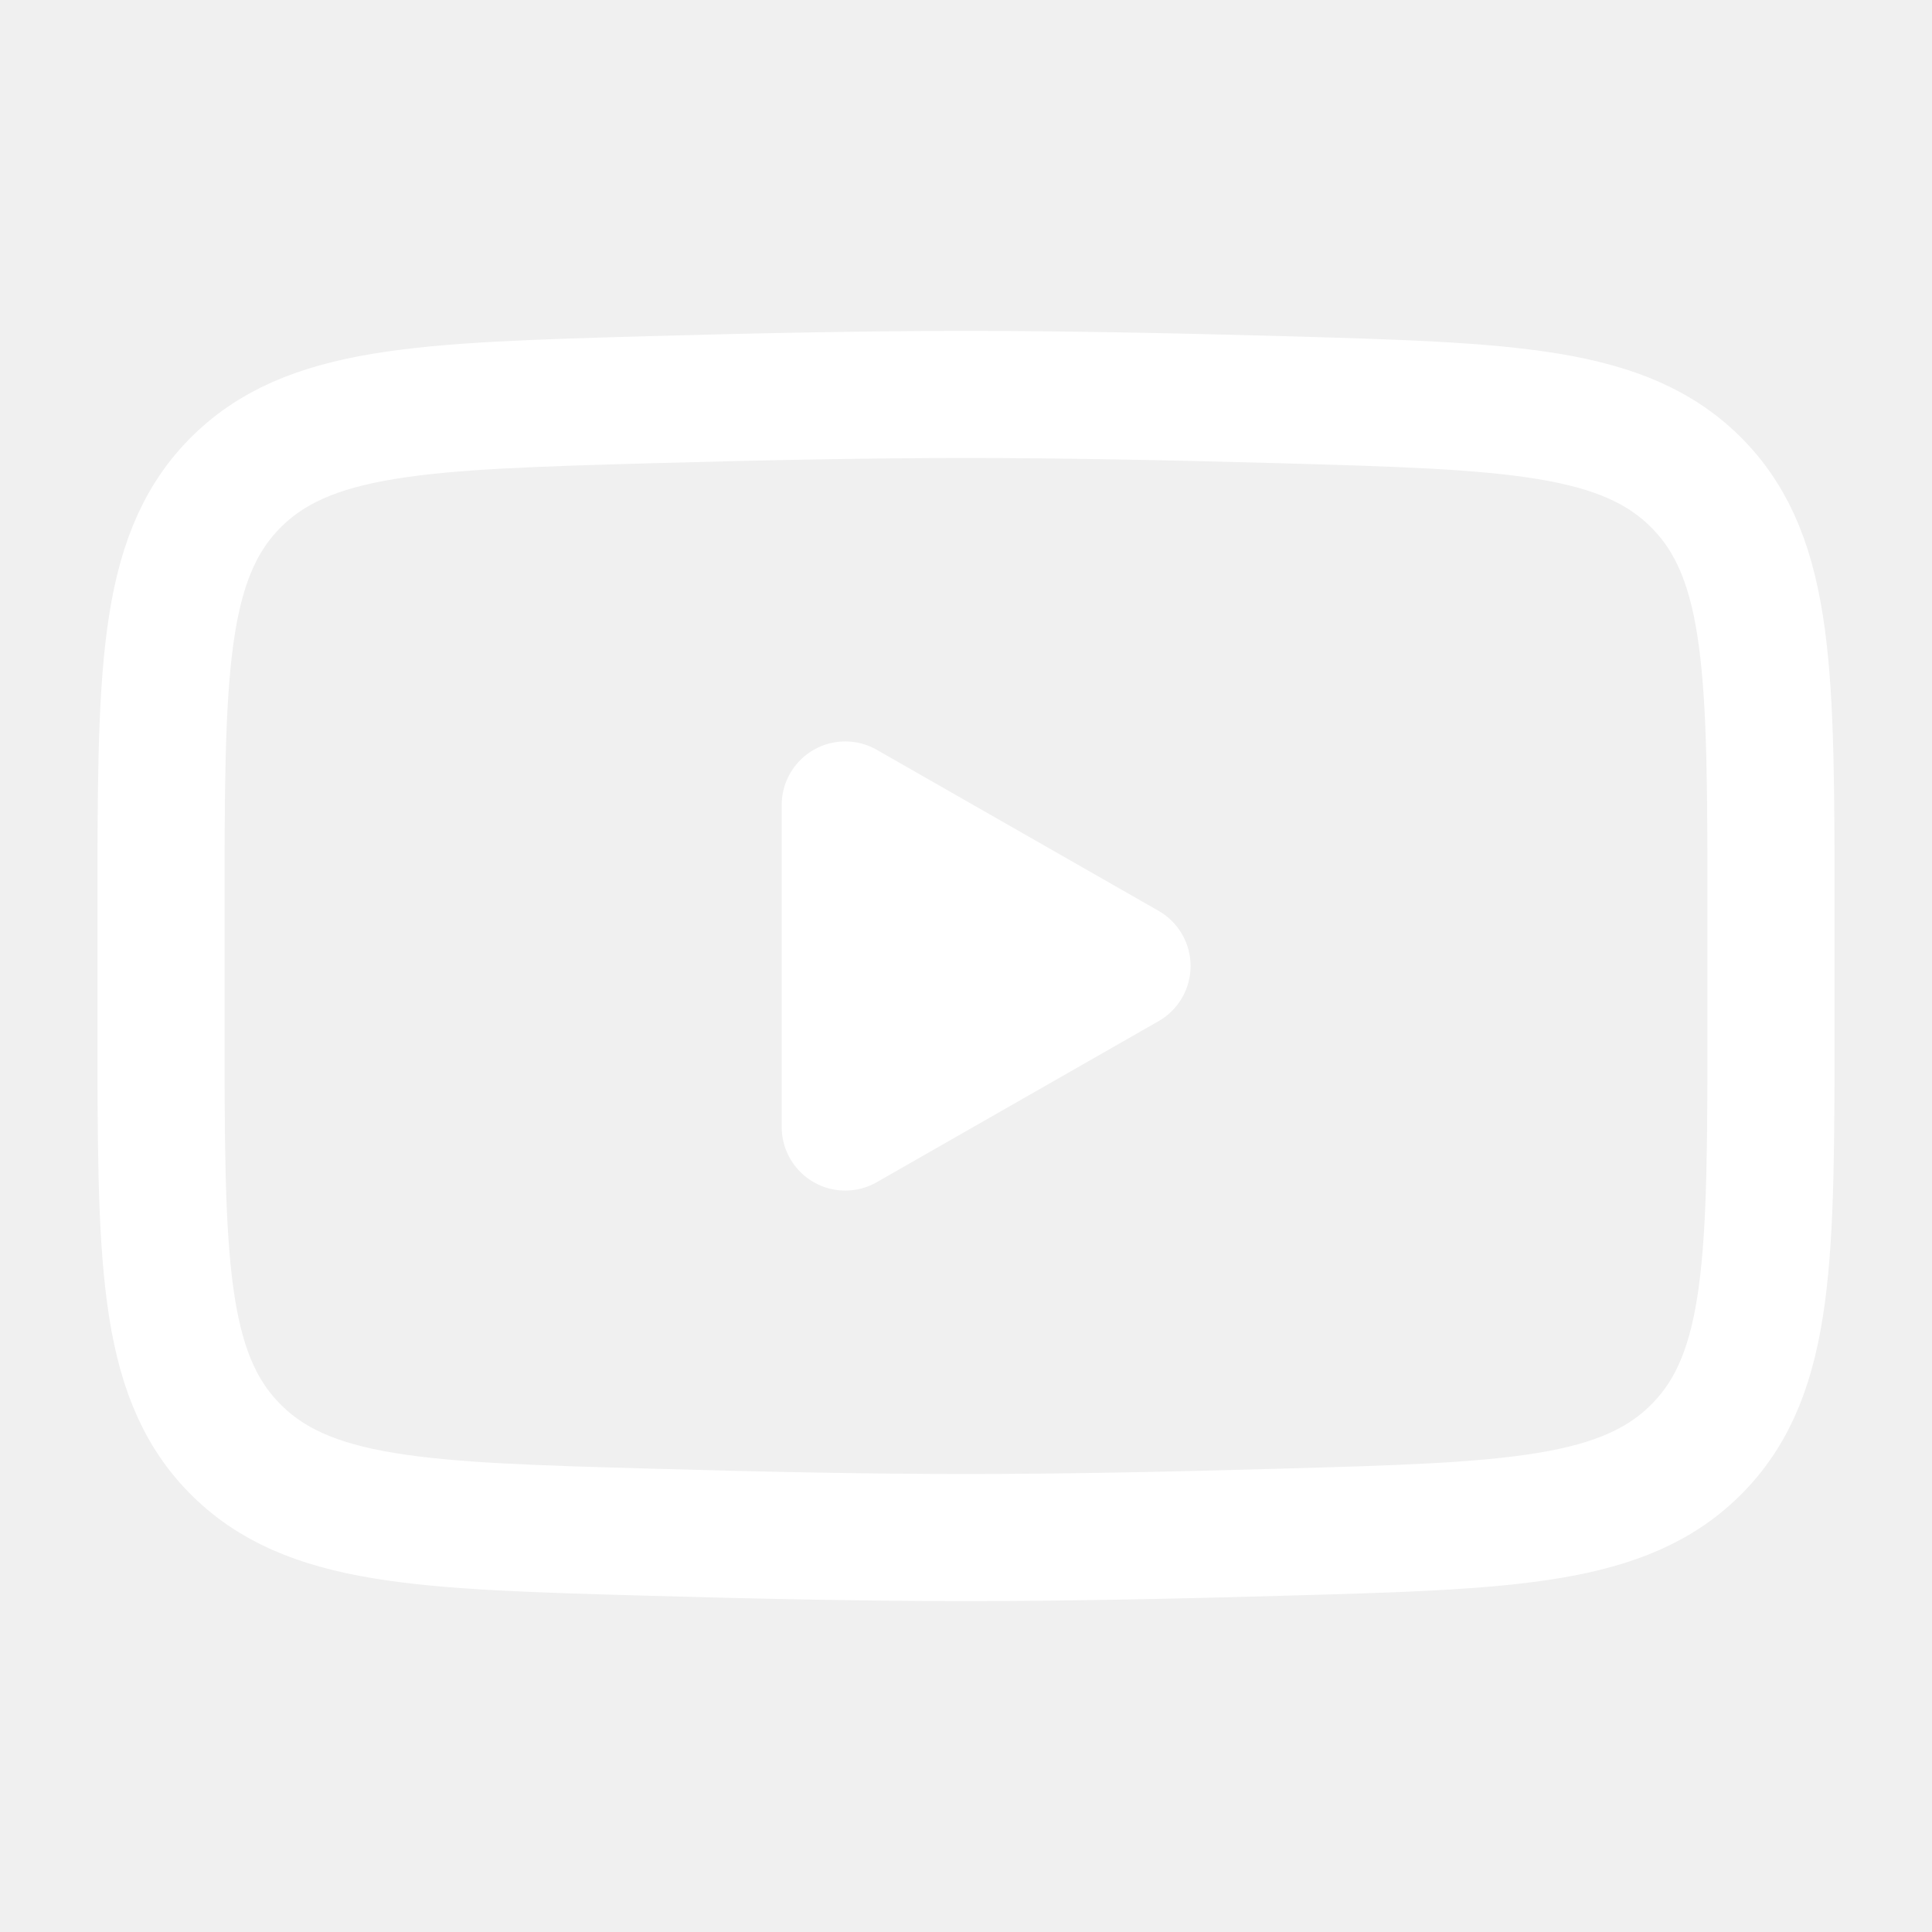
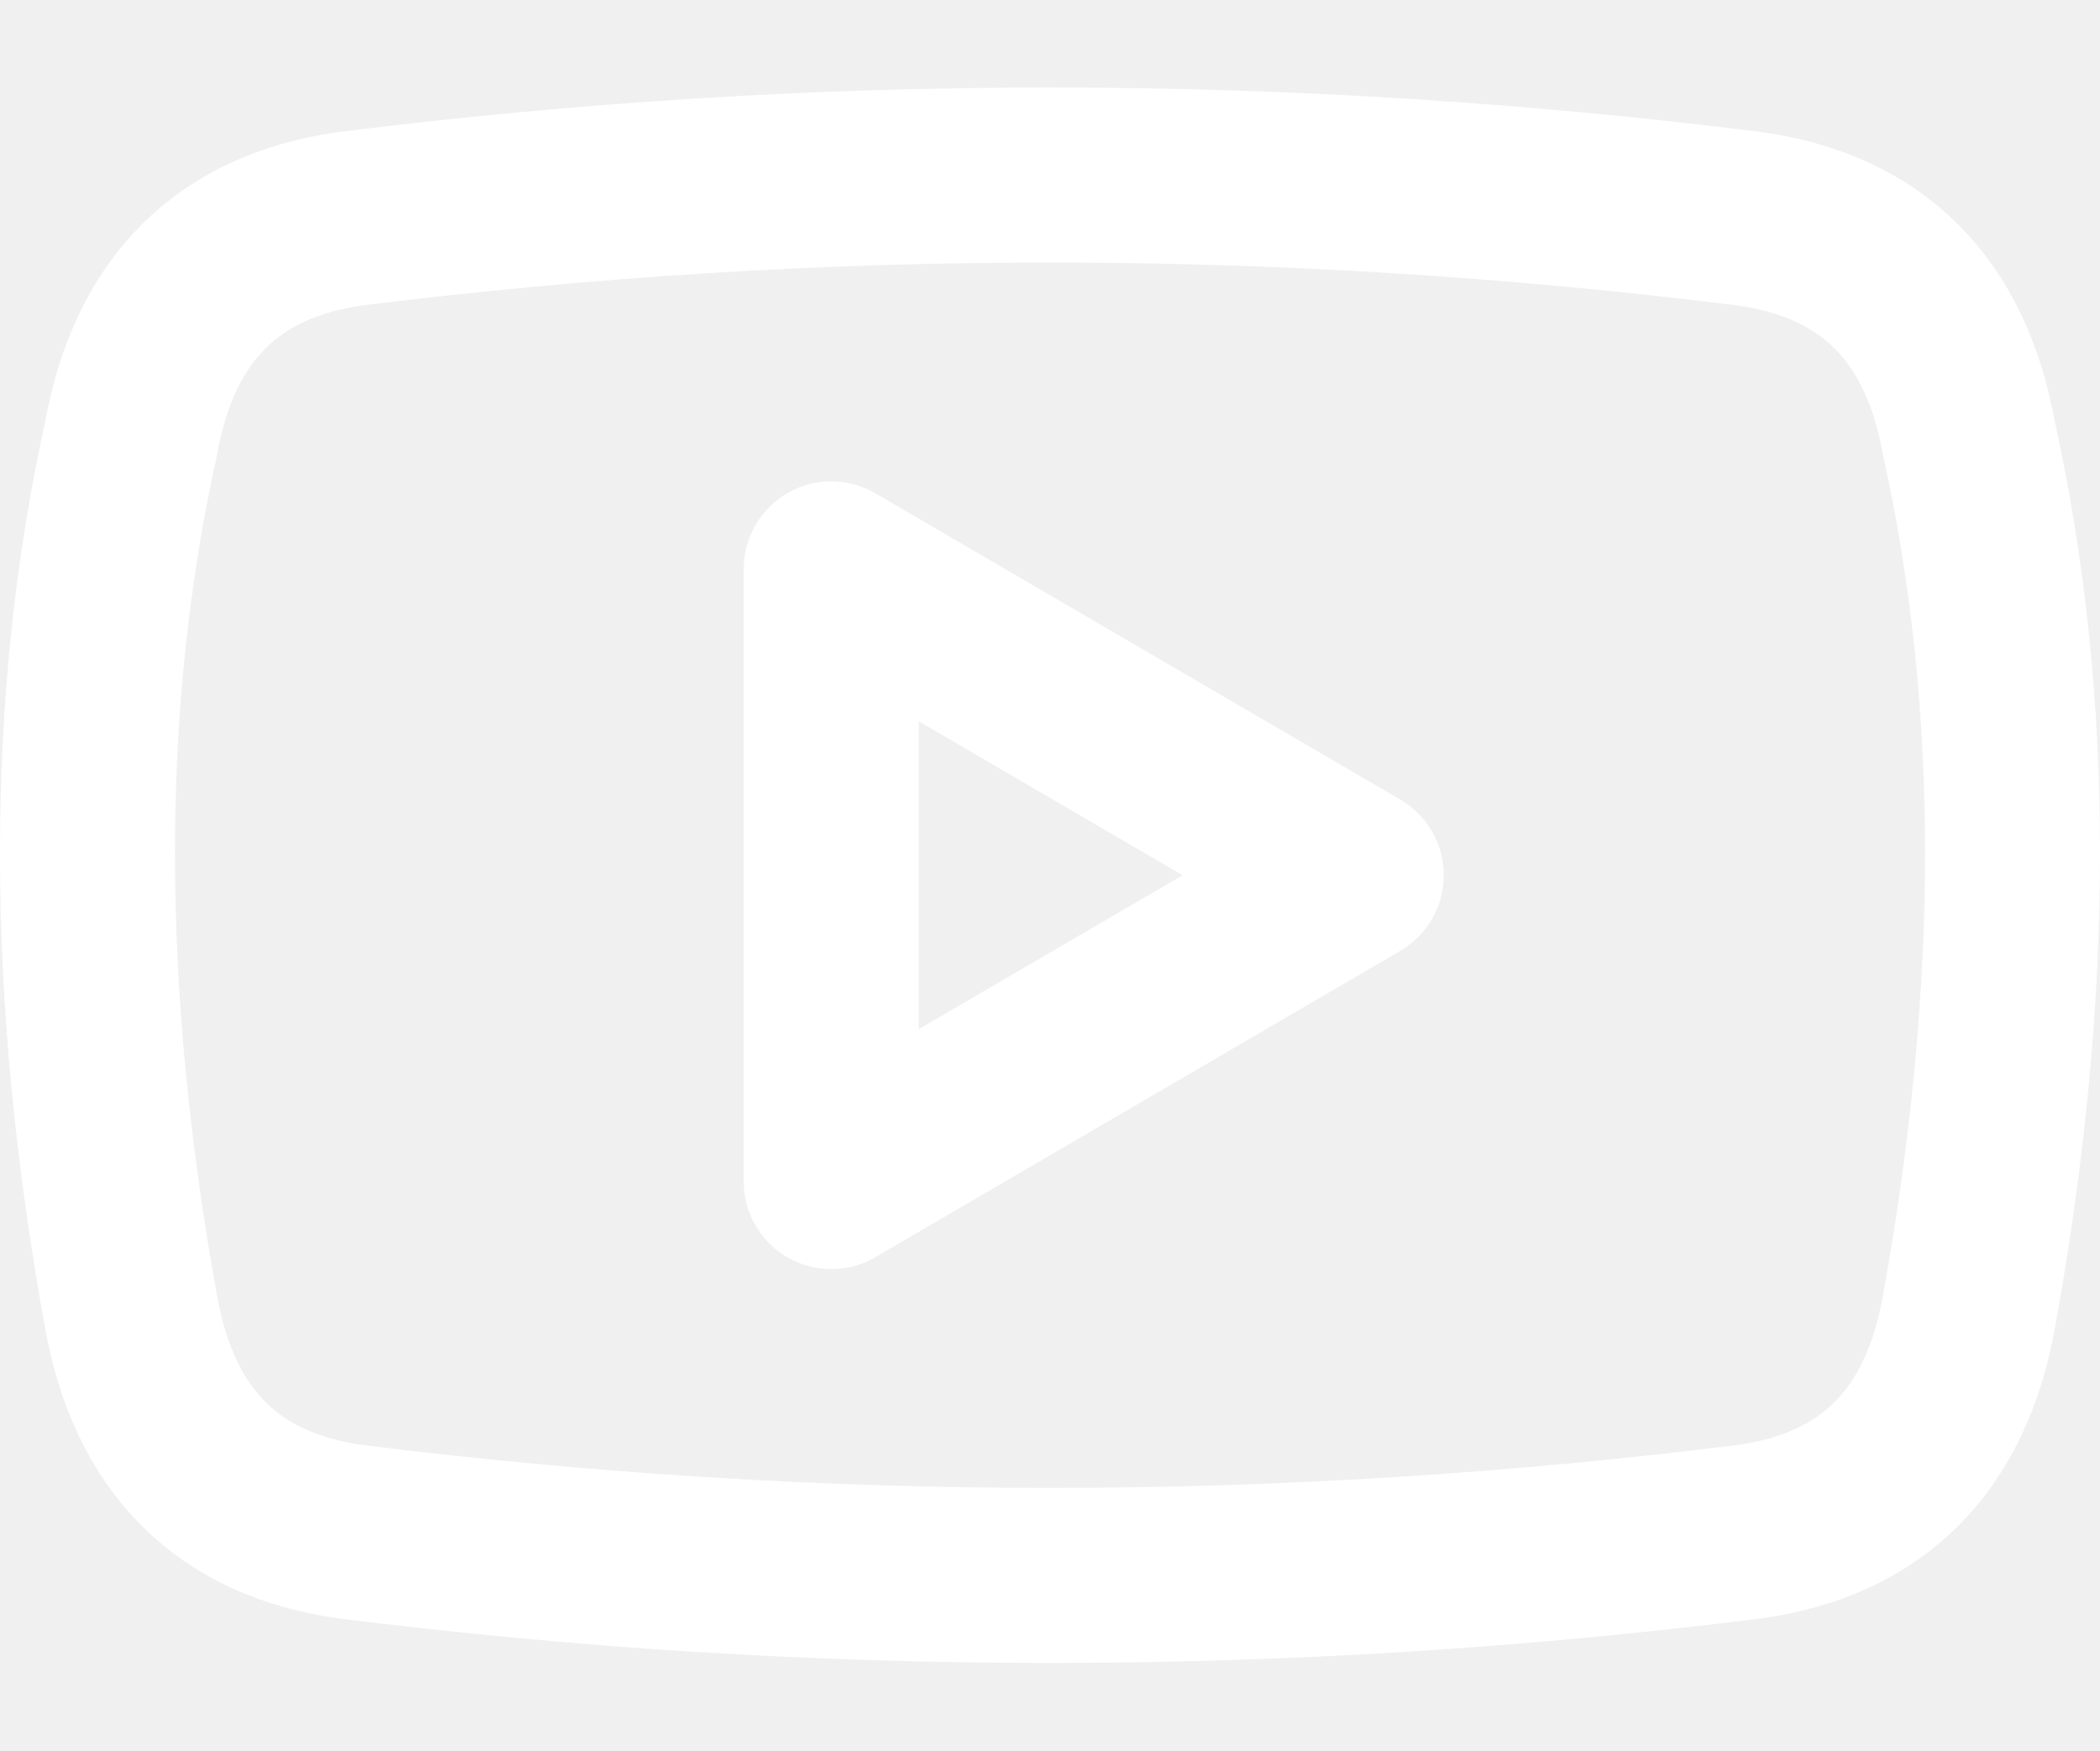
- <svg xmlns="http://www.w3.org/2000/svg" width="38" height="38" viewBox="0 0 38 38" fill="none">
-   <path d="M22.167 19L16.625 22.167V15.833L22.167 19Z" fill="url(#paint0_linear_422_37)" stroke="url(#paint1_linear_422_37)" stroke-width="2.5" stroke-linecap="round" stroke-linejoin="round" />
-   <path d="M3.167 20.121V17.879C3.167 13.295 3.167 11.003 4.599 9.528C6.034 8.053 8.292 7.989 12.806 7.861C14.943 7.801 17.128 7.758 19 7.758C20.871 7.758 23.055 7.801 25.194 7.861C29.708 7.989 31.966 8.053 33.399 9.528C34.832 11.004 34.833 13.297 34.833 17.879V20.119C34.833 24.705 34.833 26.996 33.4 28.471C31.966 29.946 29.709 30.011 25.194 30.137C23.056 30.199 20.871 30.242 19 30.242C17.128 30.242 14.945 30.199 12.806 30.137C8.292 30.011 6.034 29.947 4.599 28.471C3.165 26.996 3.167 24.703 3.167 20.121Z" stroke="url(#paint2_linear_422_37)" stroke-width="2.5" />
-   <defs>
-     <linearGradient id="paint0_linear_422_37" x1="17.08" y1="17.255" x2="31.082" y2="18.795" gradientUnits="userSpaceOnUse">
-       <stop offset="1" stop-color="white" />
-     </linearGradient>
-     <linearGradient id="paint1_linear_422_37" x1="17.08" y1="17.255" x2="31.082" y2="18.795" gradientUnits="userSpaceOnUse">
-       <stop offset="1" stop-color="white" />
-     </linearGradient>
-     <linearGradient id="paint2_linear_422_37" x1="5.764" y1="12.806" x2="84.287" y2="26.703" gradientUnits="userSpaceOnUse">
-       <stop offset="1" stop-color="white" />
-     </linearGradient>
-   </defs>
+ <svg xmlns="http://www.w3.org/2000/svg" width="24" height="20" viewBox="0 0 24 20" fill="none">
+   <path d="M1.5 15C0.833 11.333 0.833 8 1.5 5C1.767 3.533 2.6 2.7 4 2.5C9.333 1.833 14.667 1.833 20 2.5C21.4 2.7 22.233 3.533 22.5 5C23.167 8 23.167 11.333 22.5 15C22.233 16.467 21.4 17.3 20 17.5C14.667 18.167 9.333 18.167 4 17.5C2.6 17.3 1.767 16.467 1.5 15ZM9.5 6.5V13.5L15.5 10L9.5 6.5Z" stroke="white" stroke-width="2" stroke-linecap="round" stroke-linejoin="round" />
</svg>
